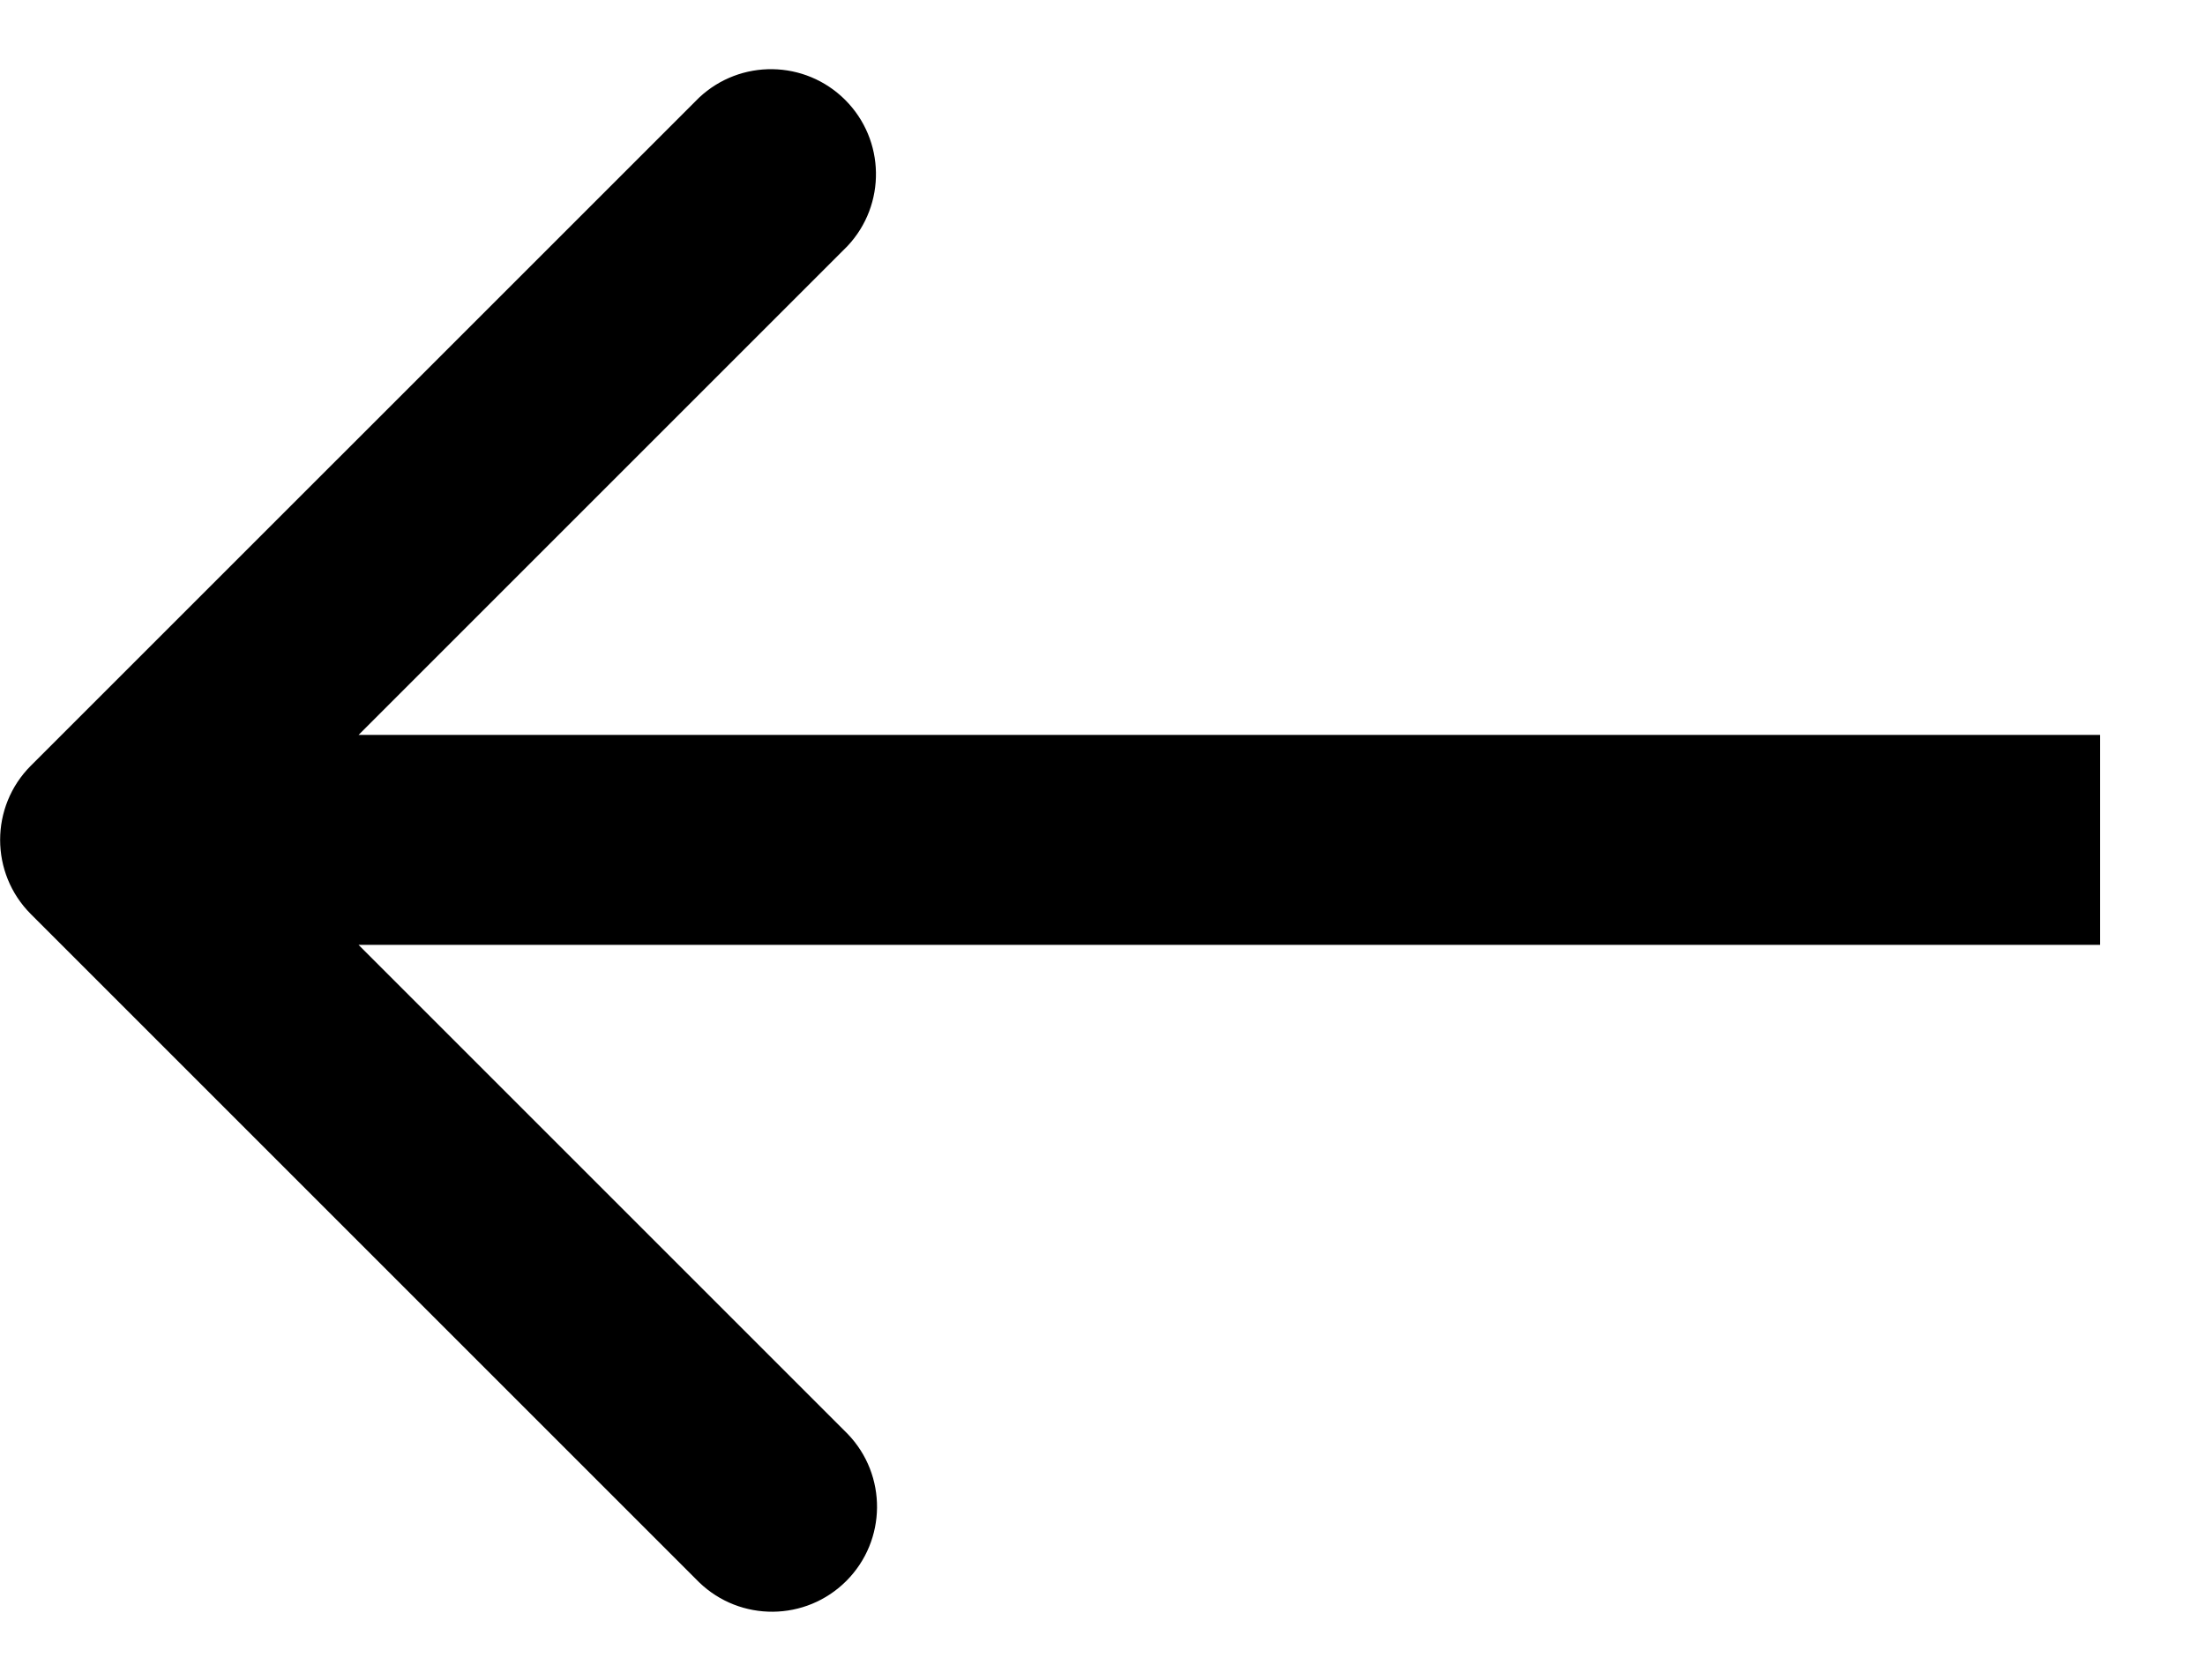
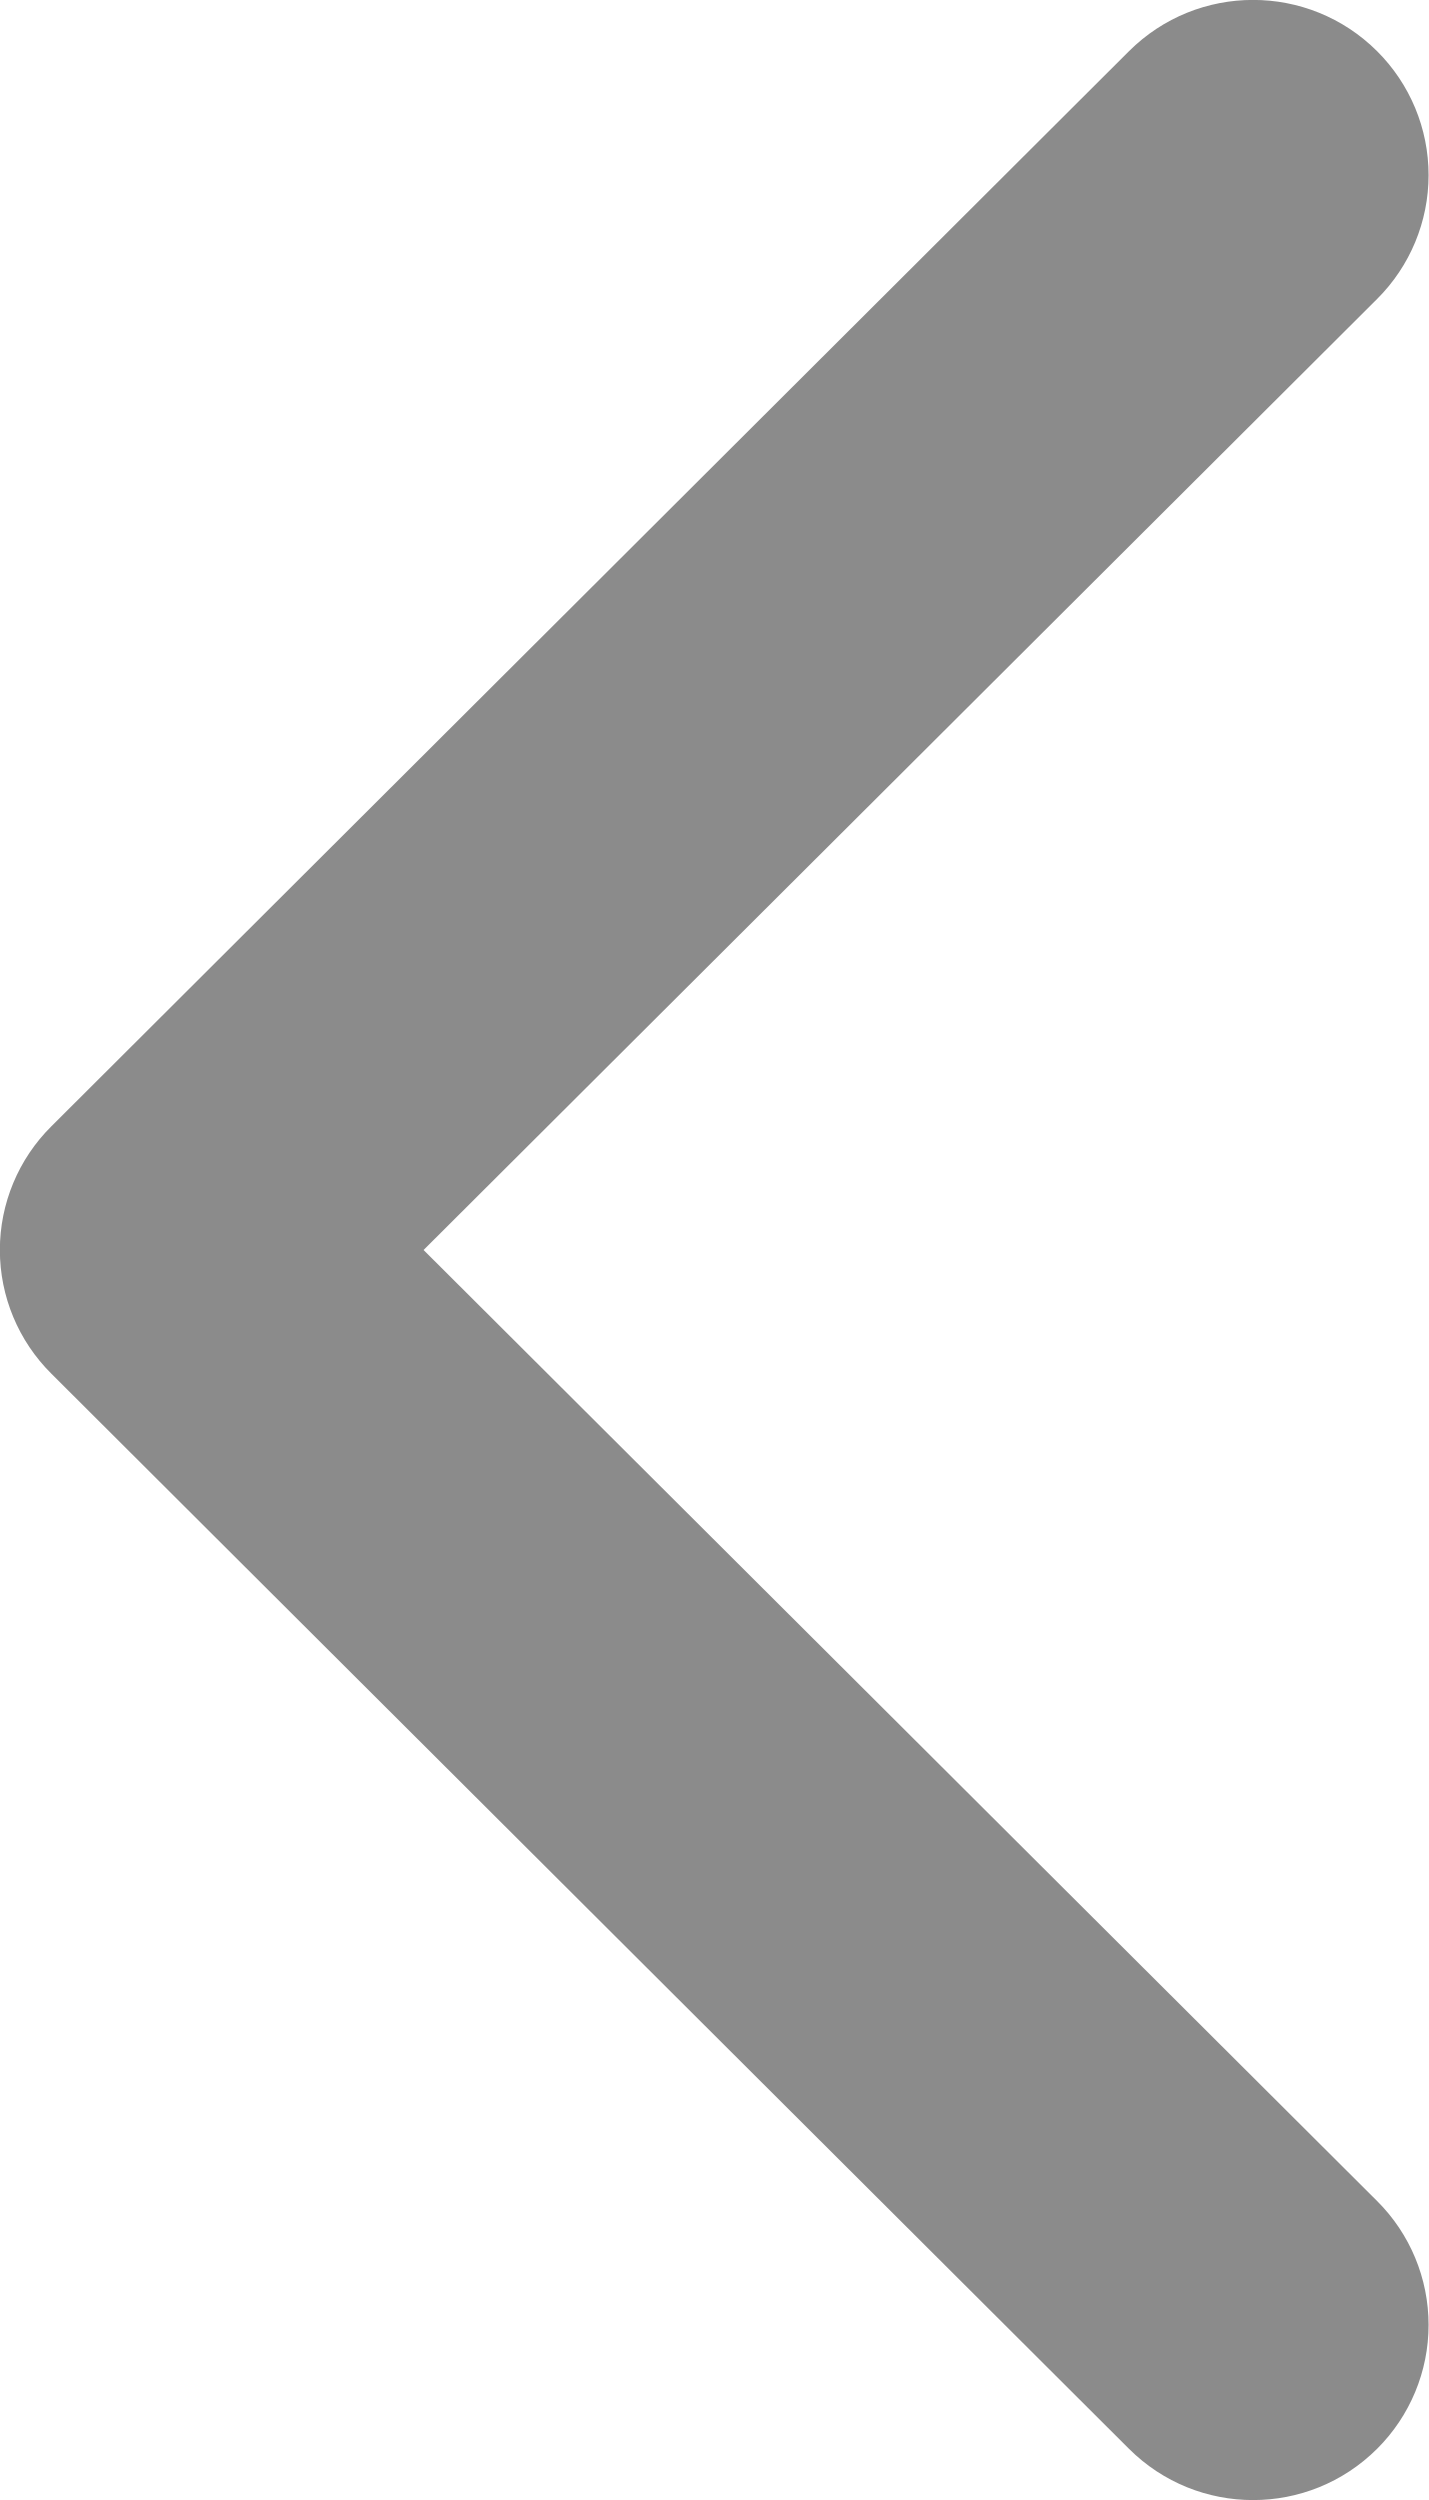
- <svg xmlns="http://www.w3.org/2000/svg" width="21" height="16" fill="none">
-   <path d="M.294 7.293a1 1 0 0 0 0 1.414l6.364 6.364a1 1 0 0 0 1.414-1.414L2.415 8l5.657-5.657A1 1 0 0 0 6.658.93L.294 7.293zM20.001 7h-19v2h19V7z" fill="#000" />
+ <svg xmlns="http://www.w3.org/2000/svg" width="8" height="14" fill="none">
+   <path d="M.288 6.307L6.322.287a.984.984 0 0 1 1.39 0 .979.979 0 0 1 0 1.387L2.372 7l5.34 5.326a.979.979 0 0 1 0 1.387.984.984 0 0 1-1.39 0L.288 7.693a.976.976 0 0 1 0-1.386z" fill="#8B8B8B" />
</svg>
